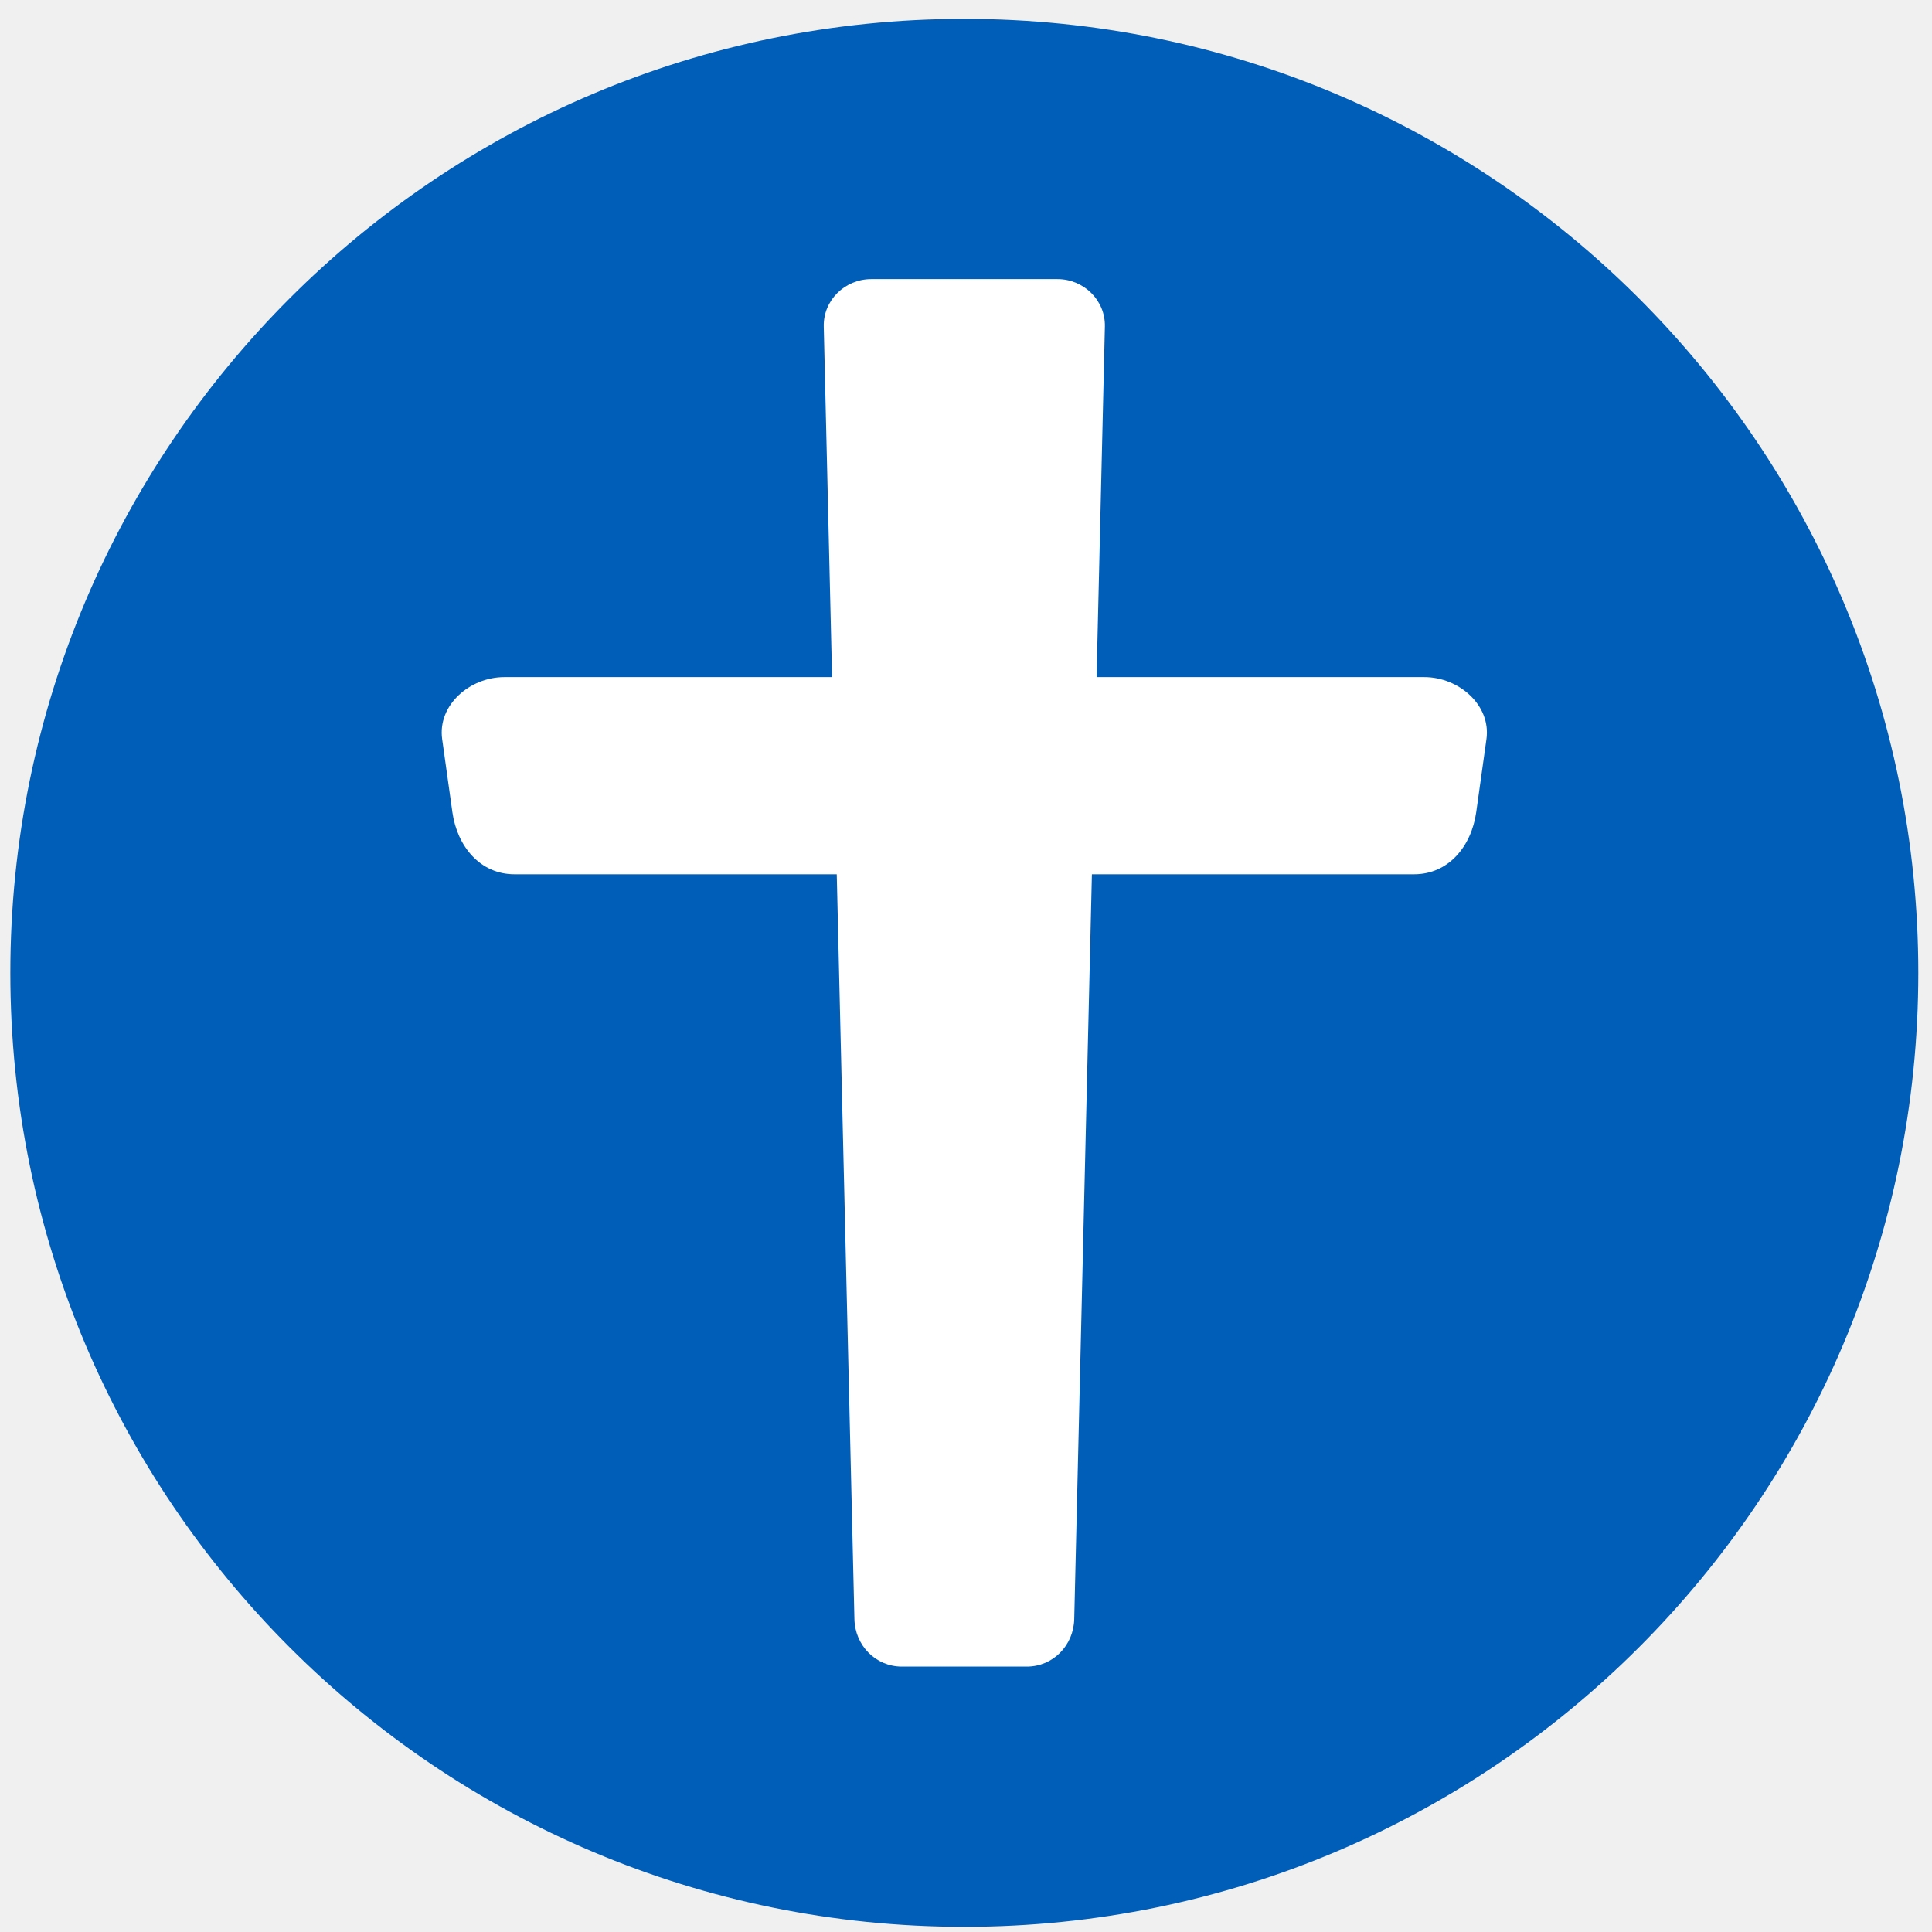
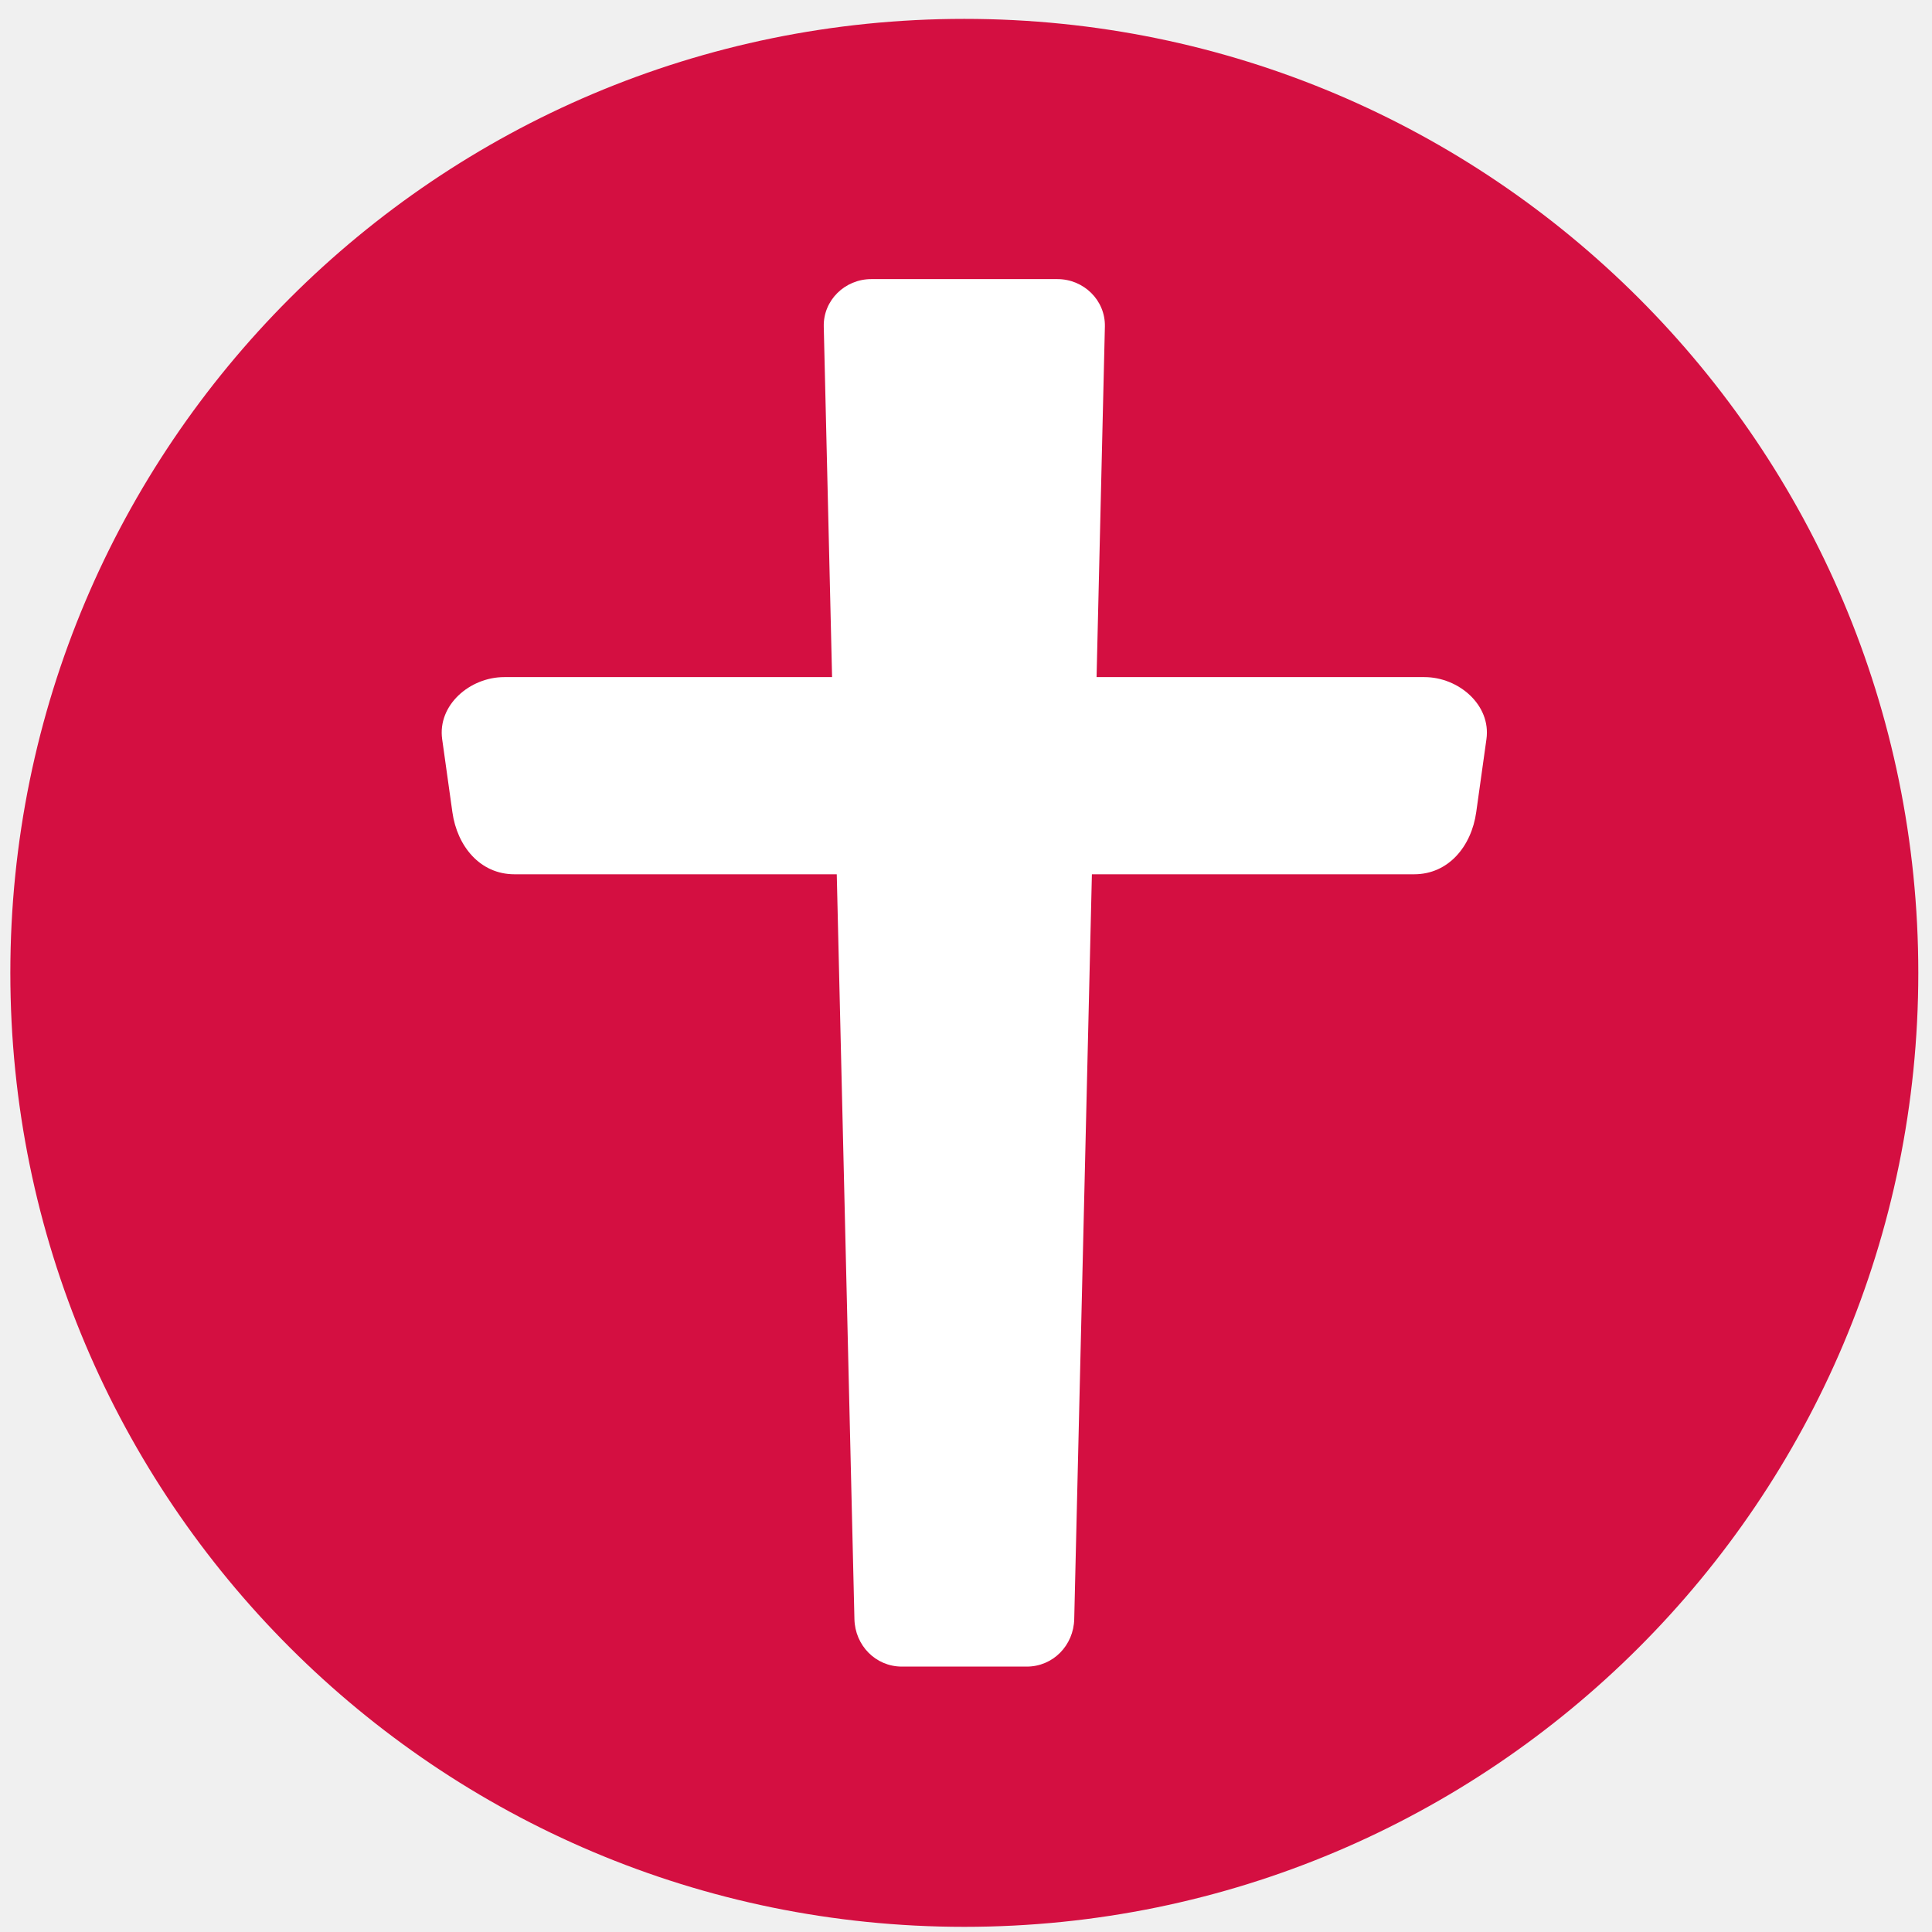
<svg xmlns="http://www.w3.org/2000/svg" id="svg8" version="1.1" viewBox="0 0 100 100" height="100mm" width="100mm">
  <defs id="defs2" />
  <g transform="translate(0,-197)" id="layer1">
-     <circle r="49.378" cy="247.355" cx="49.913" id="path819" style="opacity:1;fill:#005EB8;fill-opacity:1;stroke:none;stroke-width:0.265;stroke-miterlimit:4;stroke-dasharray:none;stroke-opacity:1" />
+     <circle r="49.378" cy="247.355" cx="49.913" id="path819" style="opacity:1;fill:#d40f41;fill-opacity:1;stroke:none;stroke-width:0.265;stroke-miterlimit:4;stroke-dasharray:none;stroke-opacity:1" />
    <g transform="translate(-0.7362213,0.05855555)" id="g850">
      <path style="opacity:1;fill:#ffffff;fill-opacity:1;stroke:none;stroke-width:0.265;stroke-miterlimit:4;stroke-dasharray:none;stroke-opacity:1" d="m 45.83,211.388 h 9.638 c 1.361,0 2.489,1.096 2.457,2.457 l -1.587,66.902 c -0.032,1.361 -1.096,2.457 -2.457,2.457 h -6.463 c -1.361,0 -2.425,-1.096 -2.457,-2.457 l -1.587,-66.902 c -0.032,-1.361 1.096,-2.457 2.457,-2.457 z" id="rect842" />
      <path style="opacity:1;fill:#ffffff;fill-opacity:1;stroke:none;stroke-width:0.265;stroke-miterlimit:4;stroke-dasharray:none;stroke-opacity:1" d="m 26.836,231.988 h 47.625 c 1.78,0 3.46,1.45 3.213,3.213 l -0.529,3.78 c -0.247,1.763 -1.433,3.213 -3.213,3.213 H 27.365 c -1.78,0 -2.966,-1.45 -3.213,-3.213 l -0.529,-3.78 c -0.247,-1.763 1.433,-3.213 3.213,-3.213 z" id="rect845" />
    </g>
  </g>
</svg>
